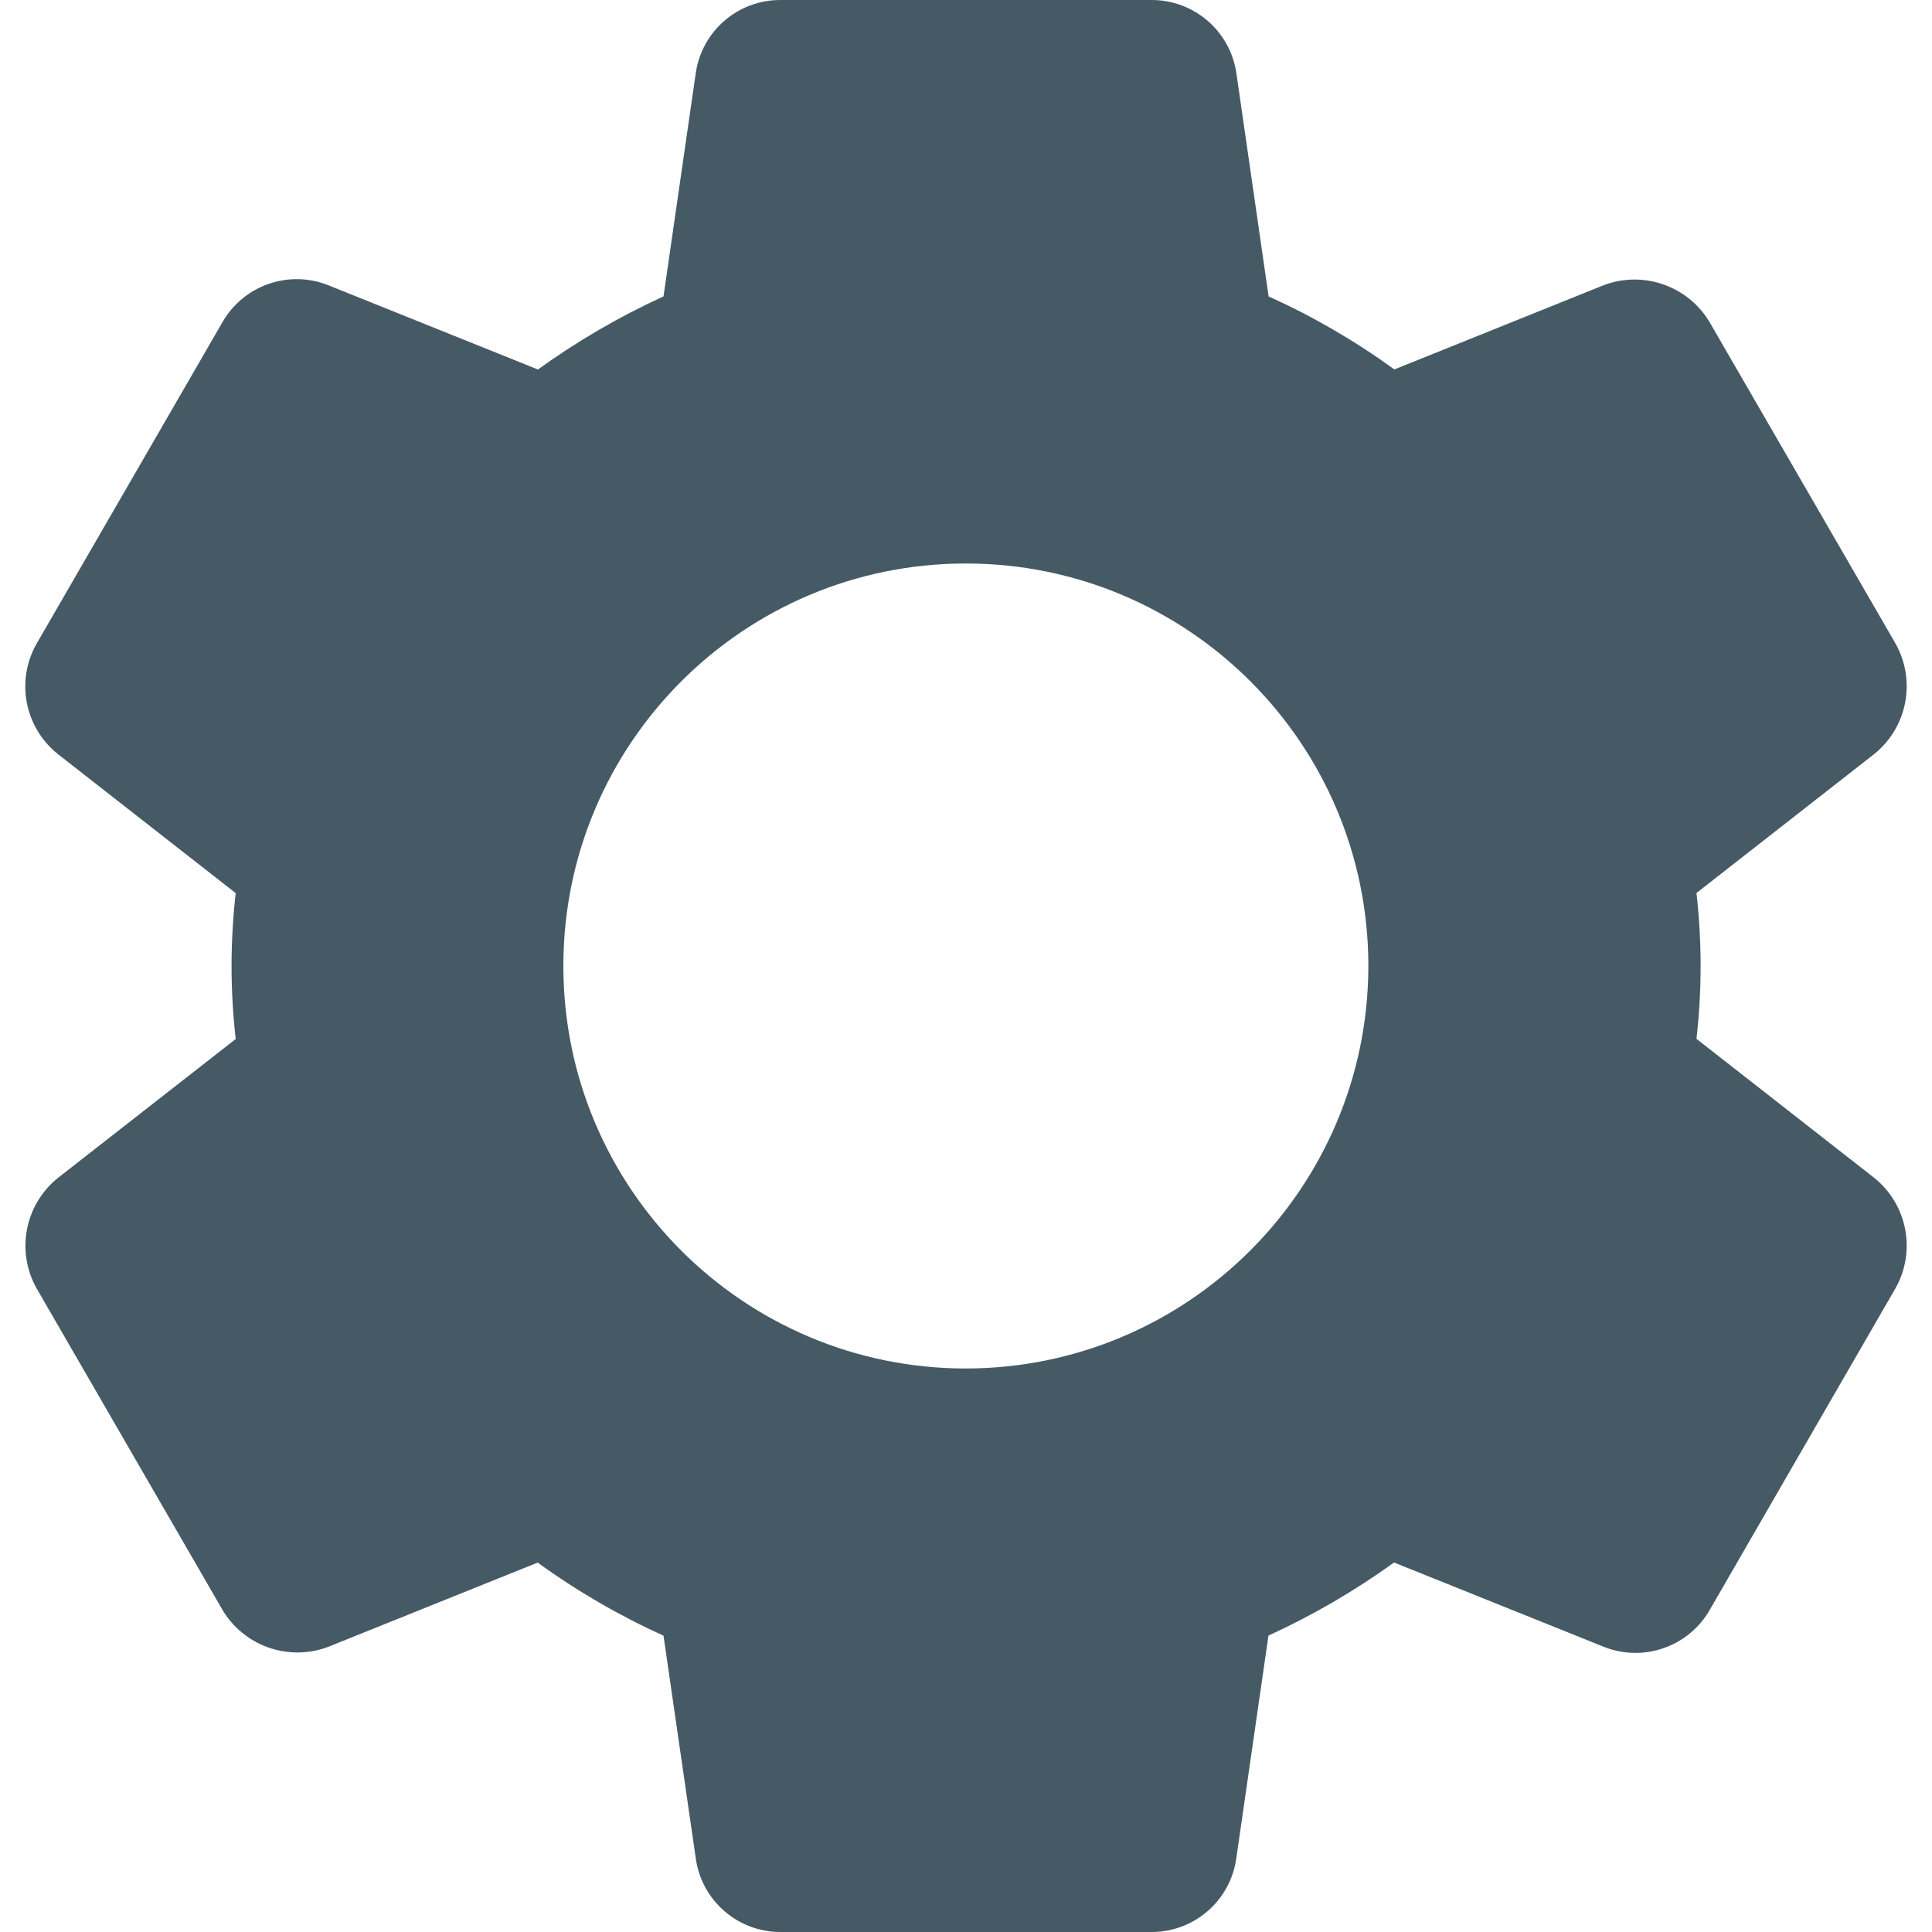
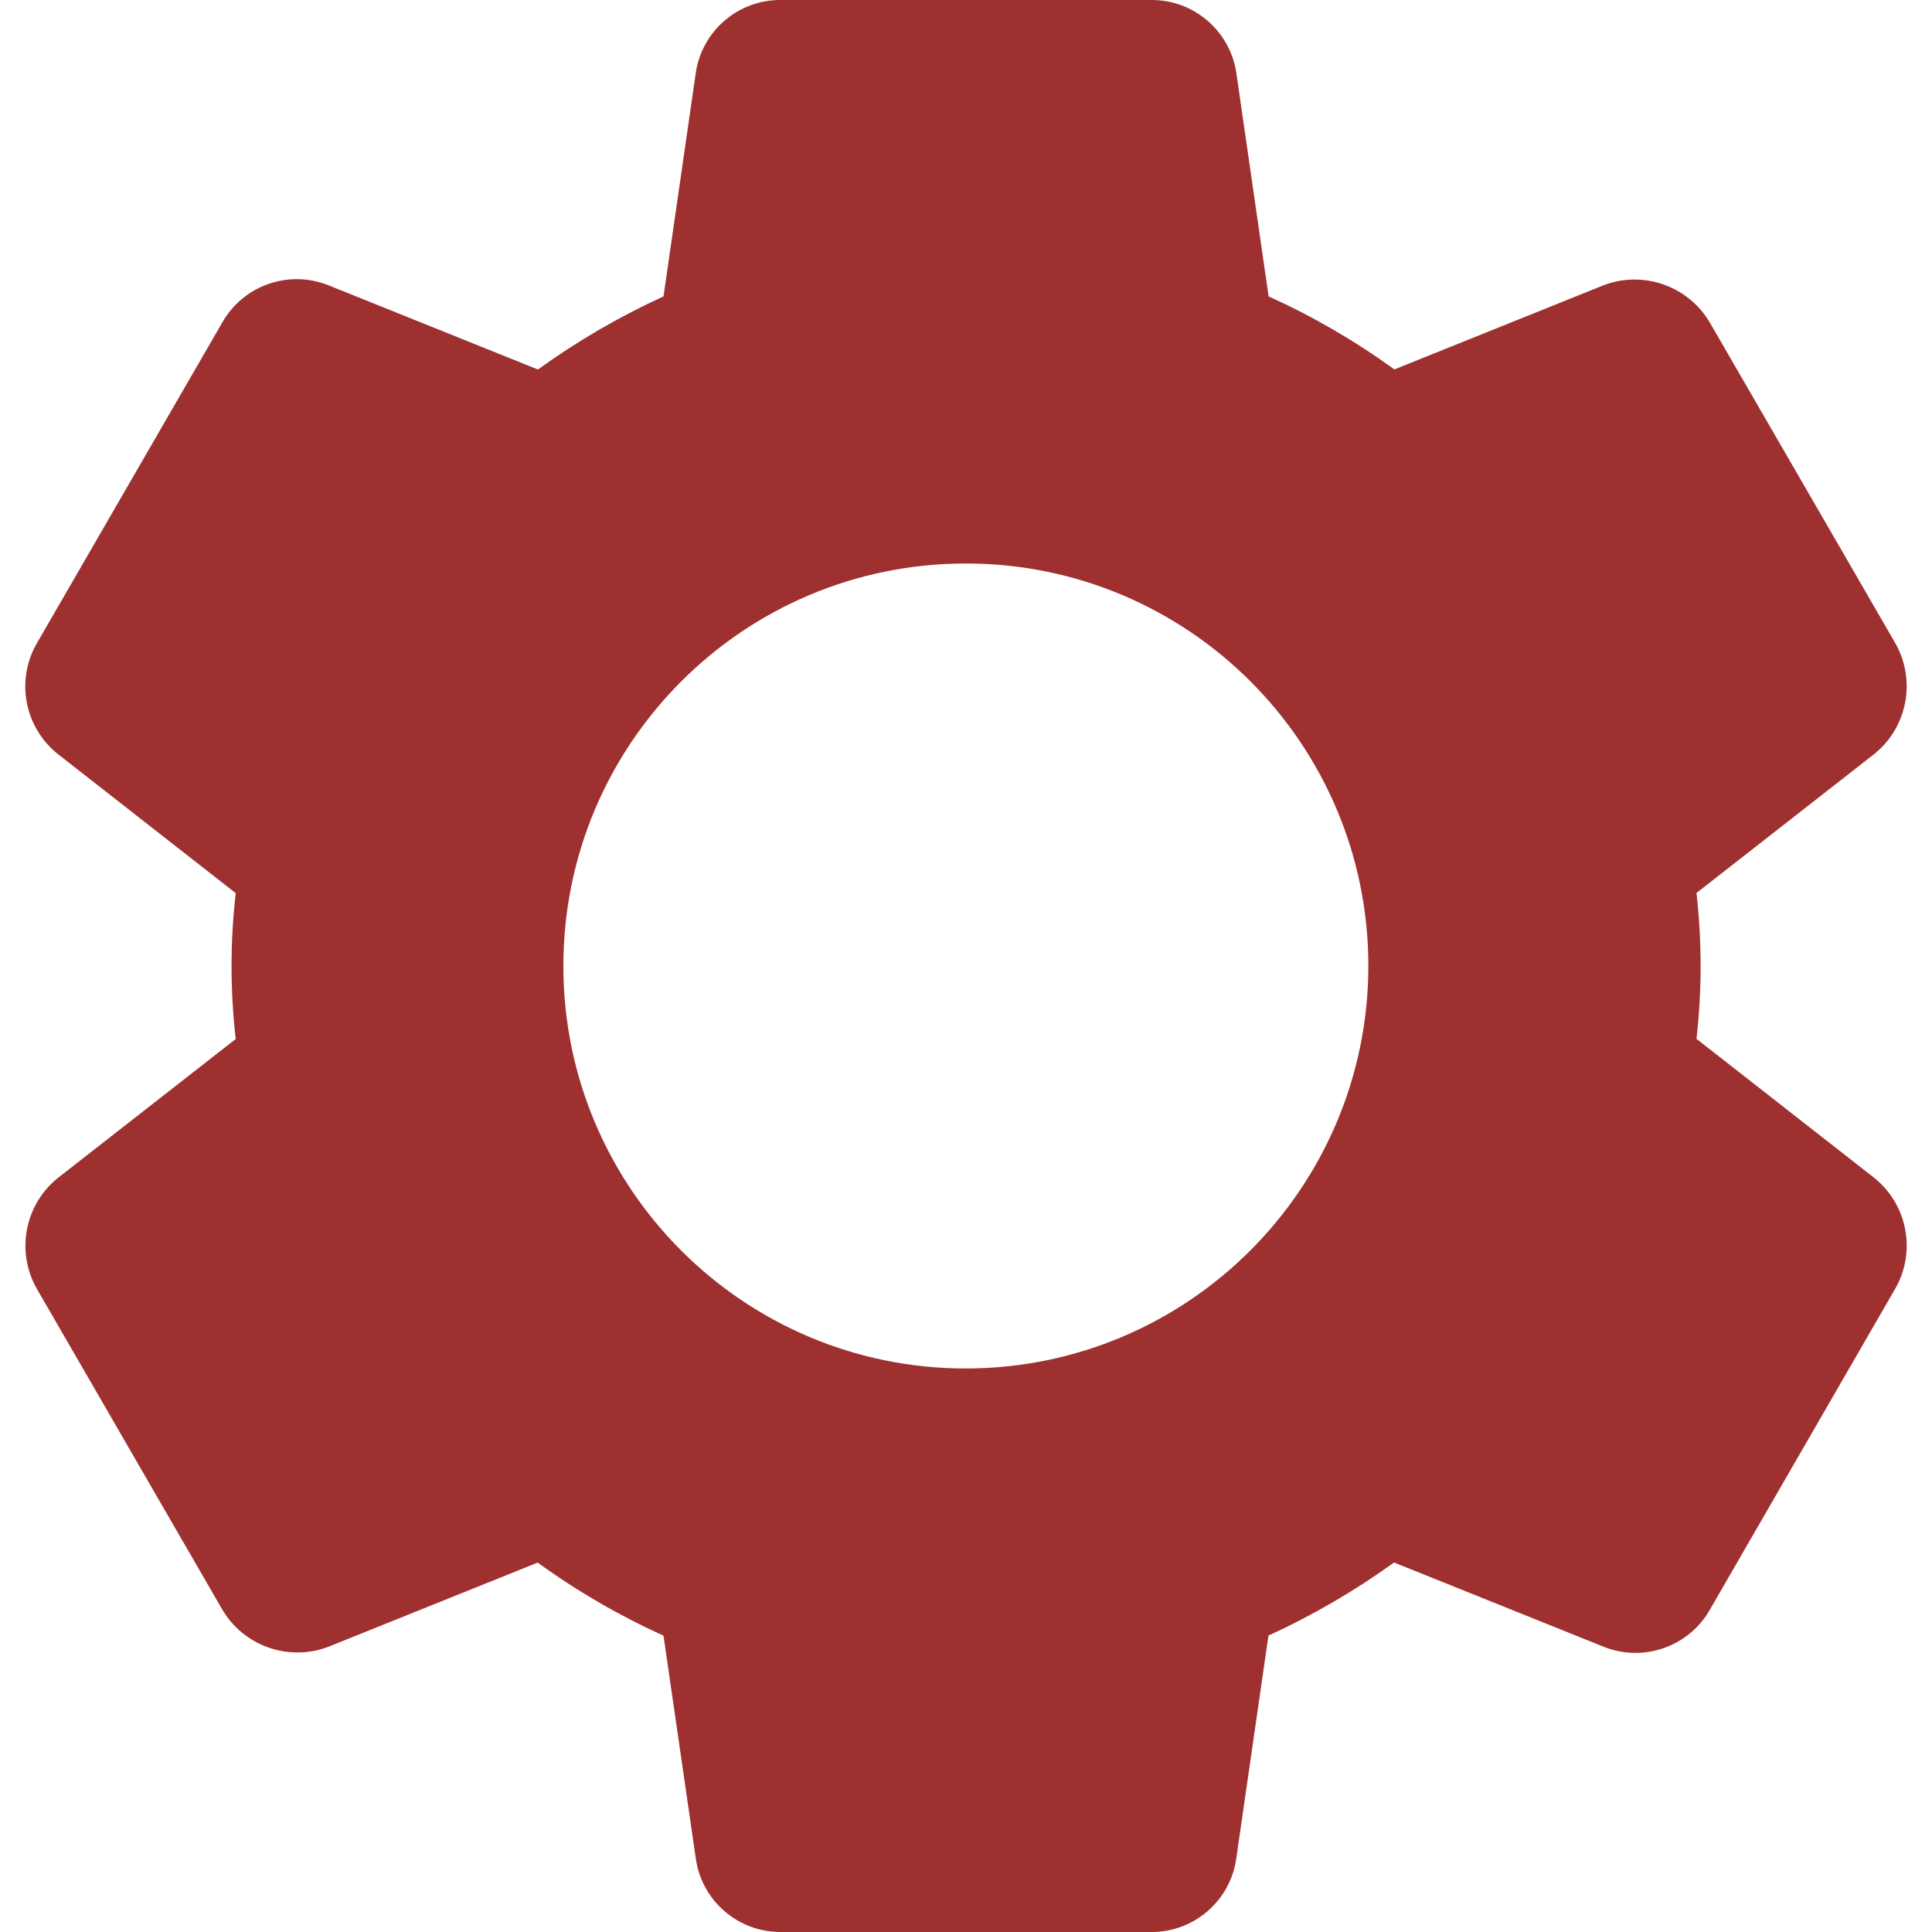
<svg xmlns="http://www.w3.org/2000/svg" version="1.1" id="Capa_1" x="0px" y="0px" viewBox="0 0 512.002 512.002" style="enable-background:new 0 0 512.002 512.002;" xml:space="preserve">
-   <path style="fill:#455A64;" d="M496.647,312.107l-47.061-36.8c1.459-12.844,1.459-25.812,0-38.656l47.104-36.821  c8.827-7.109,11.186-19.575,5.568-29.419l-48.96-84.629c-5.639-9.906-17.649-14.232-28.309-10.197l-55.467,22.315  c-10.423-7.562-21.588-14.045-33.323-19.349l-8.512-58.923c-1.535-11.312-11.24-19.72-22.656-19.627h-98.133  c-11.321-0.068-20.948,8.246-22.528,19.456l-8.533,59.093c-11.699,5.355-22.846,11.843-33.28,19.371L86.94,75.563  c-10.55-4.159-22.549,0.115-28.096,10.005L9.841,170.347c-5.769,9.86-3.394,22.463,5.568,29.547l47.061,36.8  c-1.473,12.843-1.473,25.813,0,38.656l-47.104,36.8c-8.842,7.099-11.212,19.572-5.589,29.419l48.939,84.651  c5.632,9.913,17.649,14.242,28.309,10.197l55.467-22.315c10.432,7.566,21.604,14.056,33.344,19.371l8.533,58.88  c1.502,11.282,11.147,19.694,22.528,19.648h98.133c11.342,0.091,21-8.226,22.592-19.456l8.533-59.093  c11.698-5.357,22.844-11.845,33.28-19.371l55.68,22.379c10.55,4.149,22.543-0.122,28.096-10.005l49.152-85.12  C507.866,331.505,505.447,319.139,496.647,312.107z M255.964,362.667c-58.91,0-106.667-47.756-106.667-106.667  s47.756-106.667,106.667-106.667s106.667,47.756,106.667,106.667C362.56,314.882,314.845,362.597,255.964,362.667z" />
+   <path style="fill:#9E3030;" d="M496.647,312.107l-47.061-36.8c1.459-12.844,1.459-25.812,0-38.656l47.104-36.821  c8.827-7.109,11.186-19.575,5.568-29.419l-48.96-84.629c-5.639-9.906-17.649-14.232-28.309-10.197l-55.467,22.315  c-10.423-7.562-21.588-14.045-33.323-19.349l-8.512-58.923c-1.535-11.312-11.24-19.72-22.656-19.627h-98.133  c-11.321-0.068-20.948,8.246-22.528,19.456l-8.533,59.093c-11.699,5.355-22.846,11.843-33.28,19.371L86.94,75.563  c-10.55-4.159-22.549,0.115-28.096,10.005L9.841,170.347c-5.769,9.86-3.394,22.463,5.568,29.547l47.061,36.8  c-1.473,12.843-1.473,25.813,0,38.656l-47.104,36.8c-8.842,7.099-11.212,19.572-5.589,29.419l48.939,84.651  c5.632,9.913,17.649,14.242,28.309,10.197l55.467-22.315c10.432,7.566,21.604,14.056,33.344,19.371l8.533,58.88  c1.502,11.282,11.147,19.694,22.528,19.648h98.133c11.342,0.091,21-8.226,22.592-19.456l8.533-59.093  c11.698-5.357,22.844-11.845,33.28-19.371l55.68,22.379c10.55,4.149,22.543-0.122,28.096-10.005l49.152-85.12  C507.866,331.505,505.447,319.139,496.647,312.107z M255.964,362.667c-58.91,0-106.667-47.756-106.667-106.667  s47.756-106.667,106.667-106.667s106.667,47.756,106.667,106.667C362.56,314.882,314.845,362.597,255.964,362.667z" />
  <g>
</g>
  <g>
</g>
  <g>
</g>
  <g>
</g>
  <g>
</g>
  <g>
</g>
  <g>
</g>
  <g>
</g>
  <g>
</g>
  <g>
</g>
  <g>
</g>
  <g>
</g>
  <g>
</g>
  <g>
</g>
  <g>
</g>
</svg>
